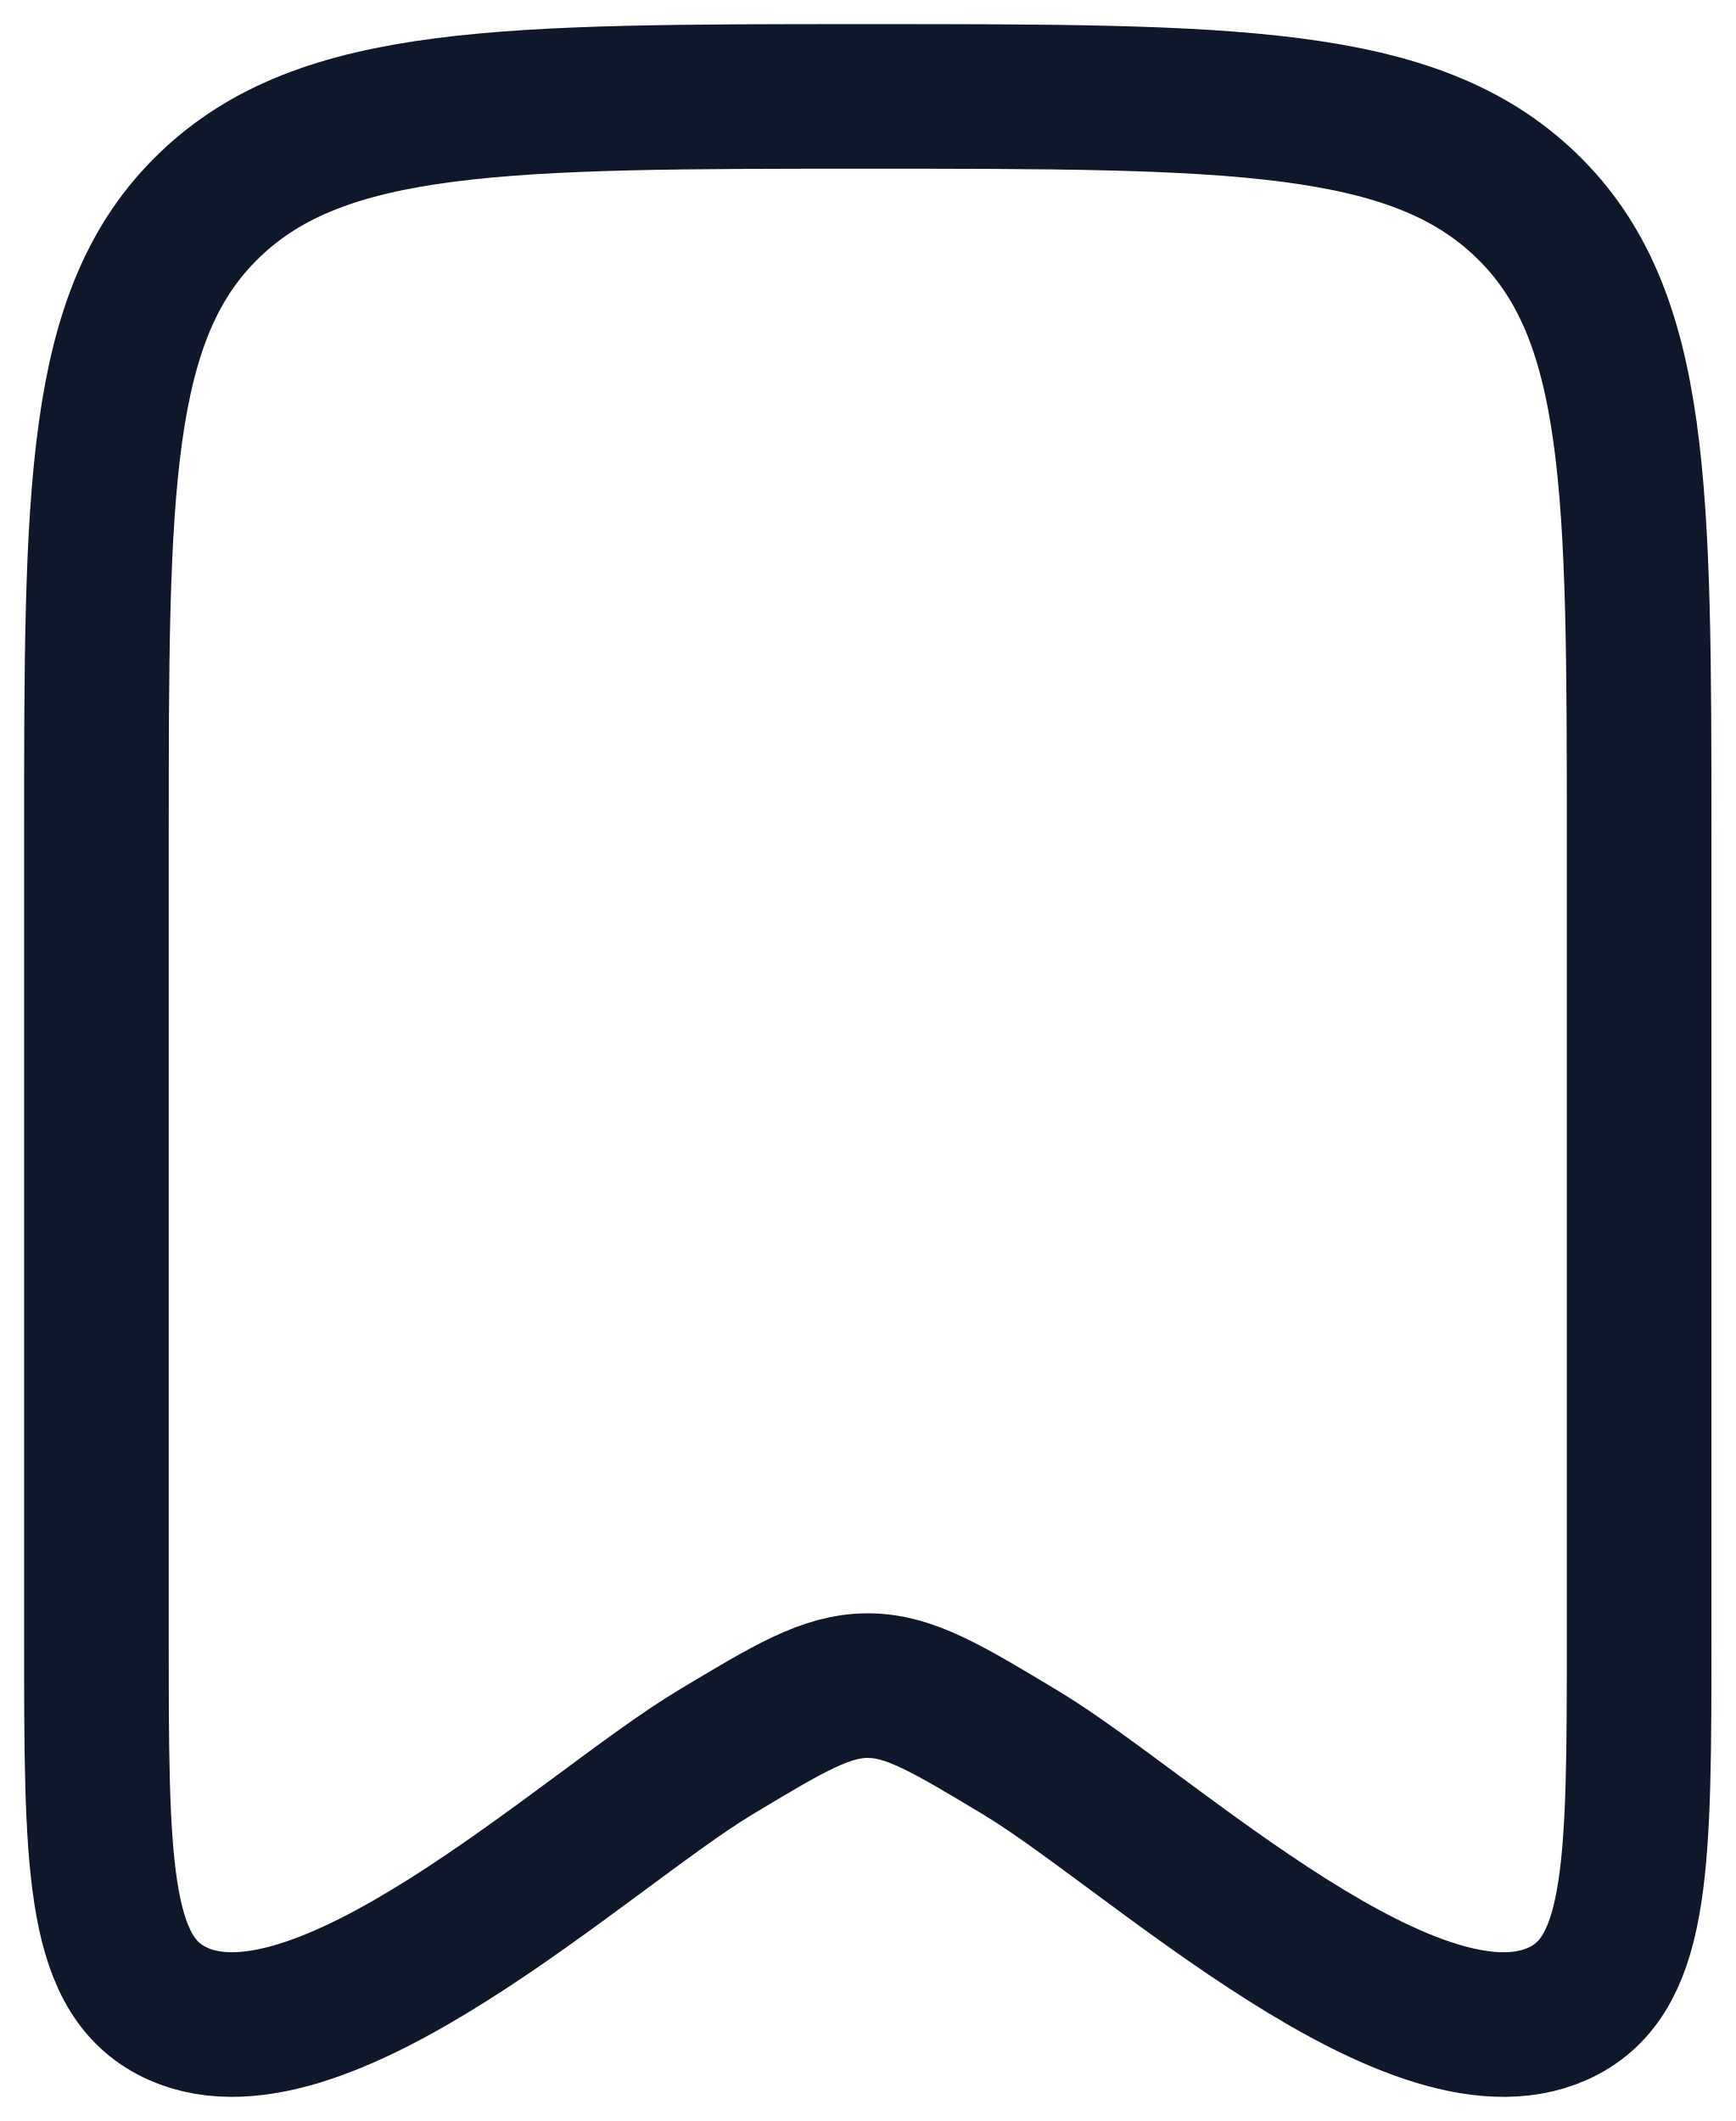
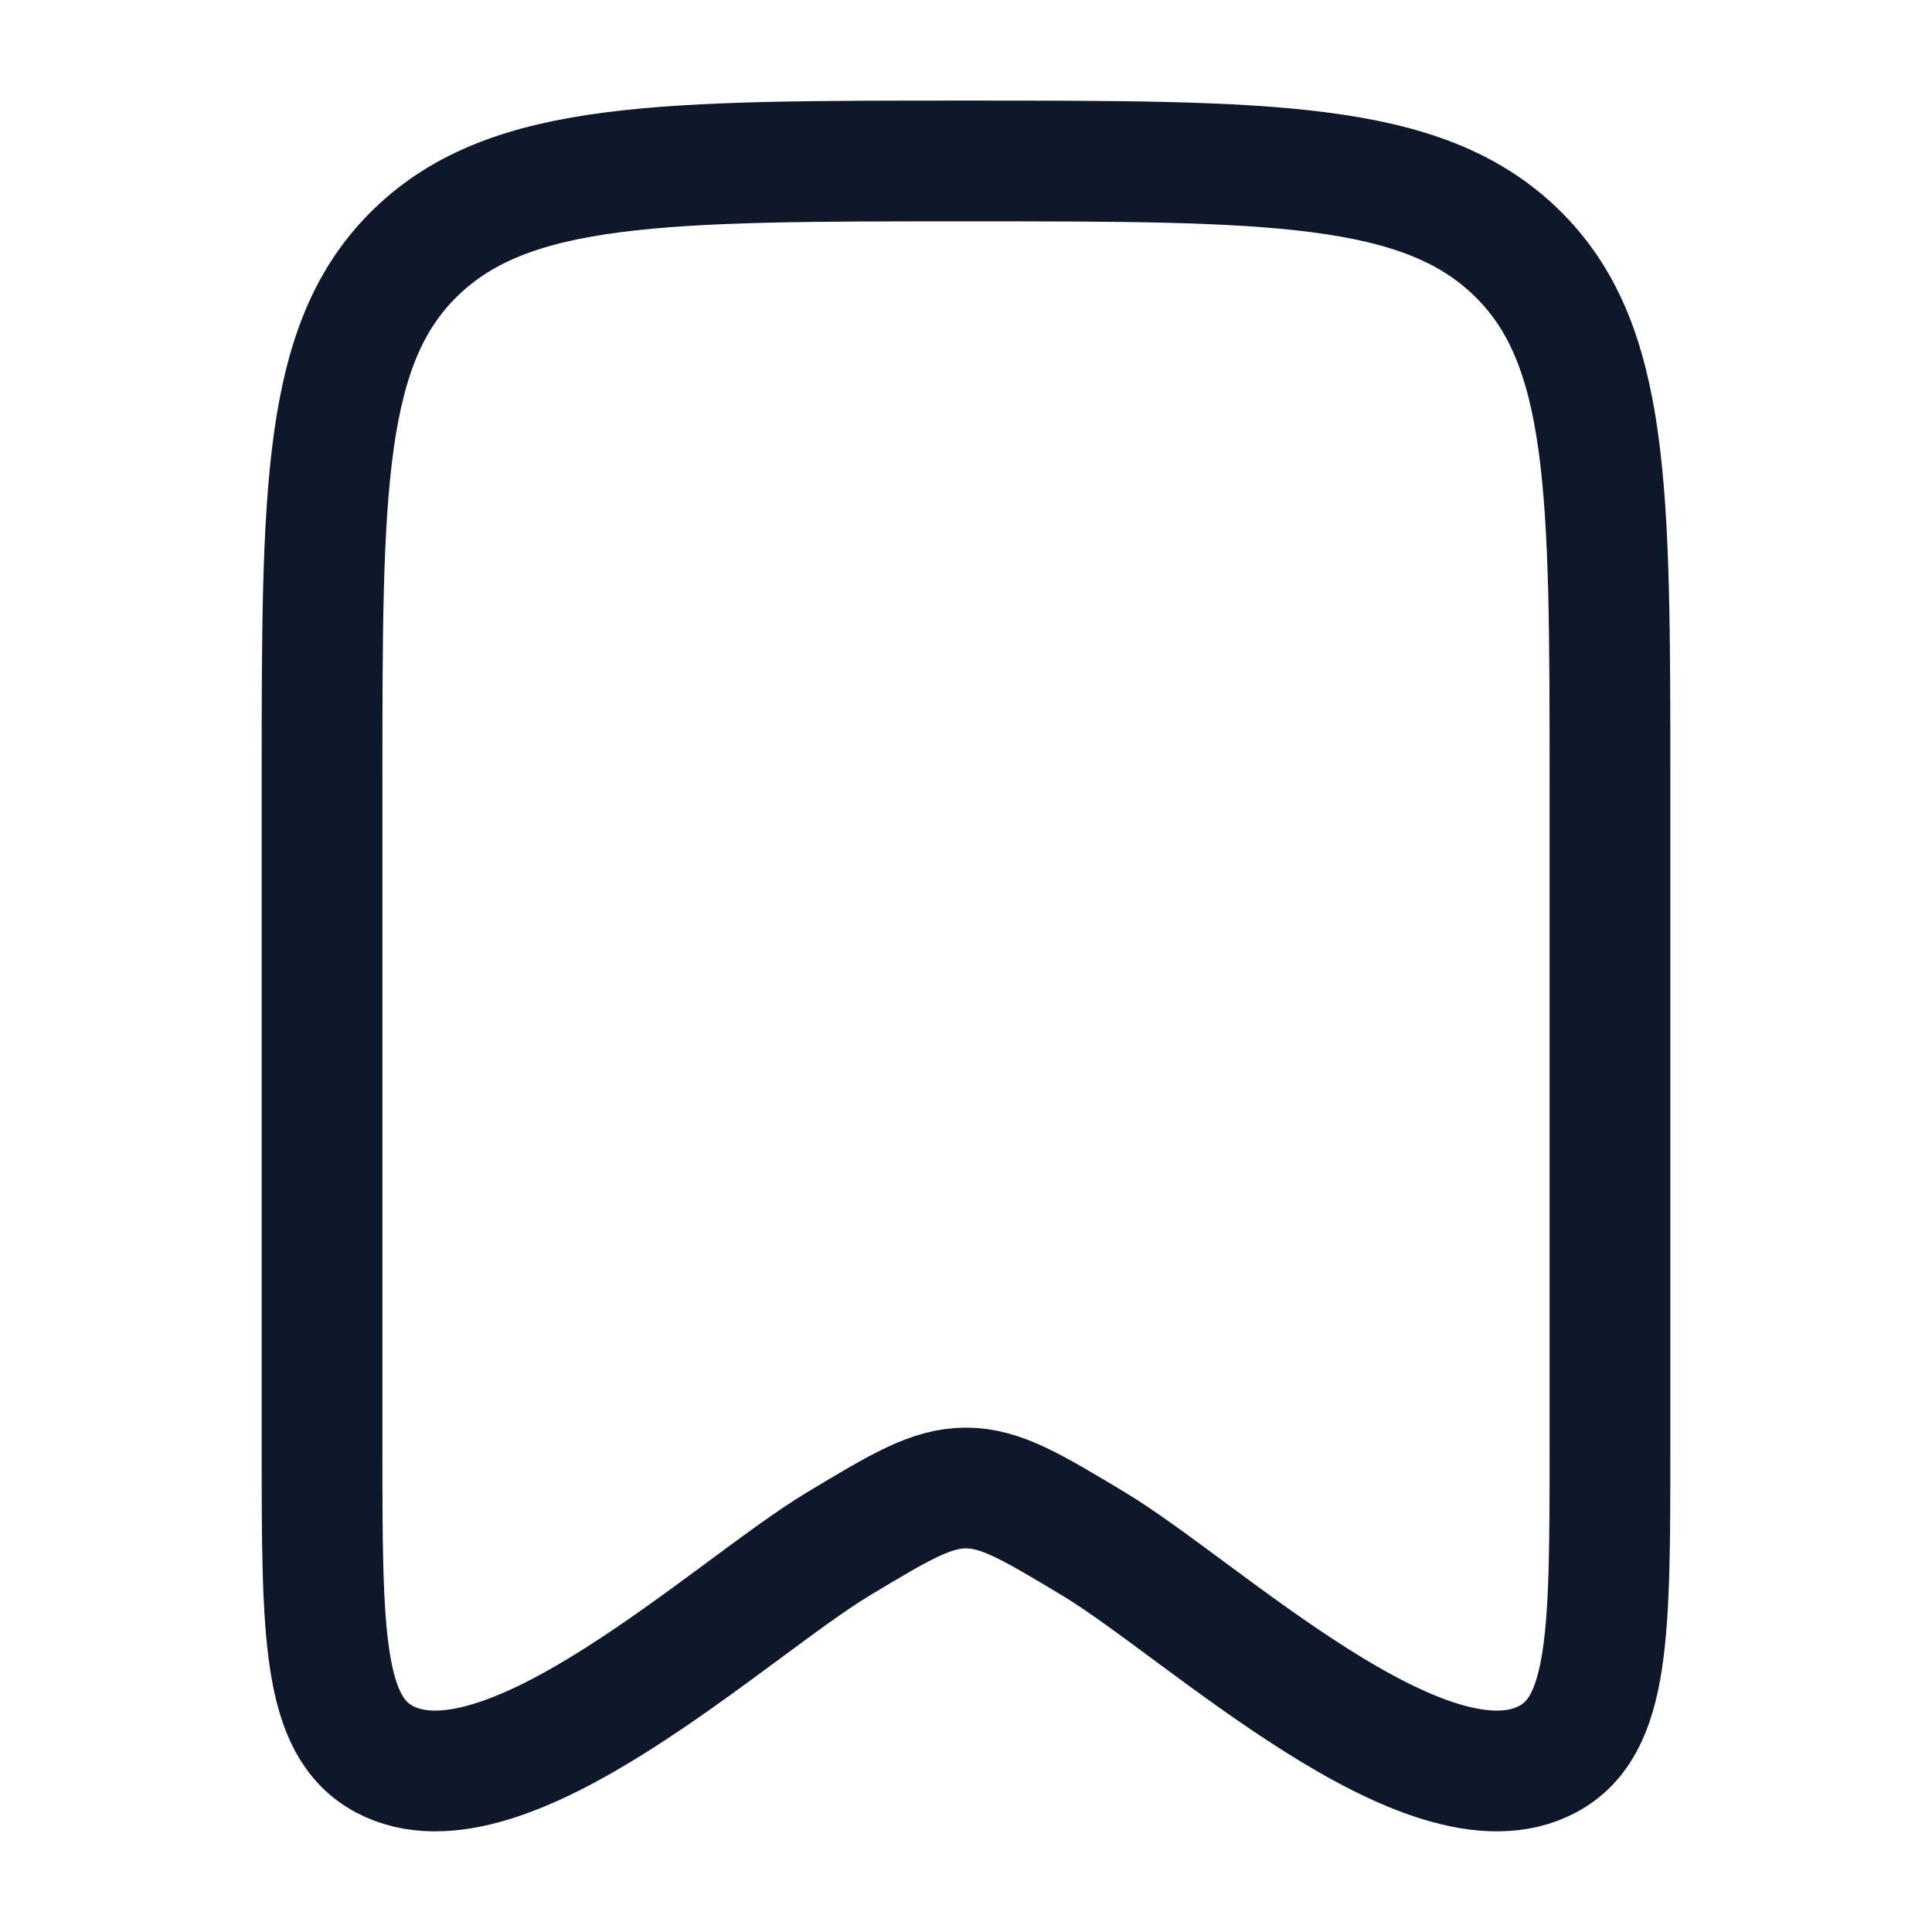
- <svg xmlns="http://www.w3.org/2000/svg" width="18" height="22" viewBox="0 0 18 22" fill="none">
-   <path d="M1 16.981V8.708C1 5.074 1 3.257 2.172 2.129C3.343 1 5.229 1 9 1C12.771 1 14.657 1 15.828 2.129C17 3.257 17 5.074 17 8.708V16.981C17 19.287 17 20.44 16.227 20.852C14.73 21.651 11.923 18.985 10.59 18.182C9.817 17.717 9.43 17.484 9 17.484C8.57 17.484 8.183 17.717 7.41 18.182C6.077 18.985 3.269 21.651 1.773 20.852C1 20.44 1 19.287 1 16.981Z" stroke="#0F172B" stroke-width="1.5" stroke-linecap="round" stroke-linejoin="round" />
+ <svg xmlns="http://www.w3.org/2000/svg" width="16" height="16" viewBox="0 0 16 16" fill="none">
+   <path d="M2.667 11.987V6.472C2.667 4.049 2.667 2.838 3.448 2.086C4.229 1.333 5.486 1.333 8 1.333C10.514 1.333 11.771 1.333 12.552 2.086C13.333 2.838 13.333 4.049 13.333 6.472V11.987C13.333 13.524 13.333 14.293 12.818 14.568C11.82 15.101 9.949 13.323 9.06 12.788C8.544 12.478 8.287 12.323 8 12.323C7.713 12.323 7.455 12.478 6.94 12.788C6.051 13.323 4.179 15.101 3.182 14.568C2.667 14.293 2.667 13.524 2.667 11.987Z" stroke="#0F172B" stroke-linecap="round" stroke-linejoin="round" />
</svg>
